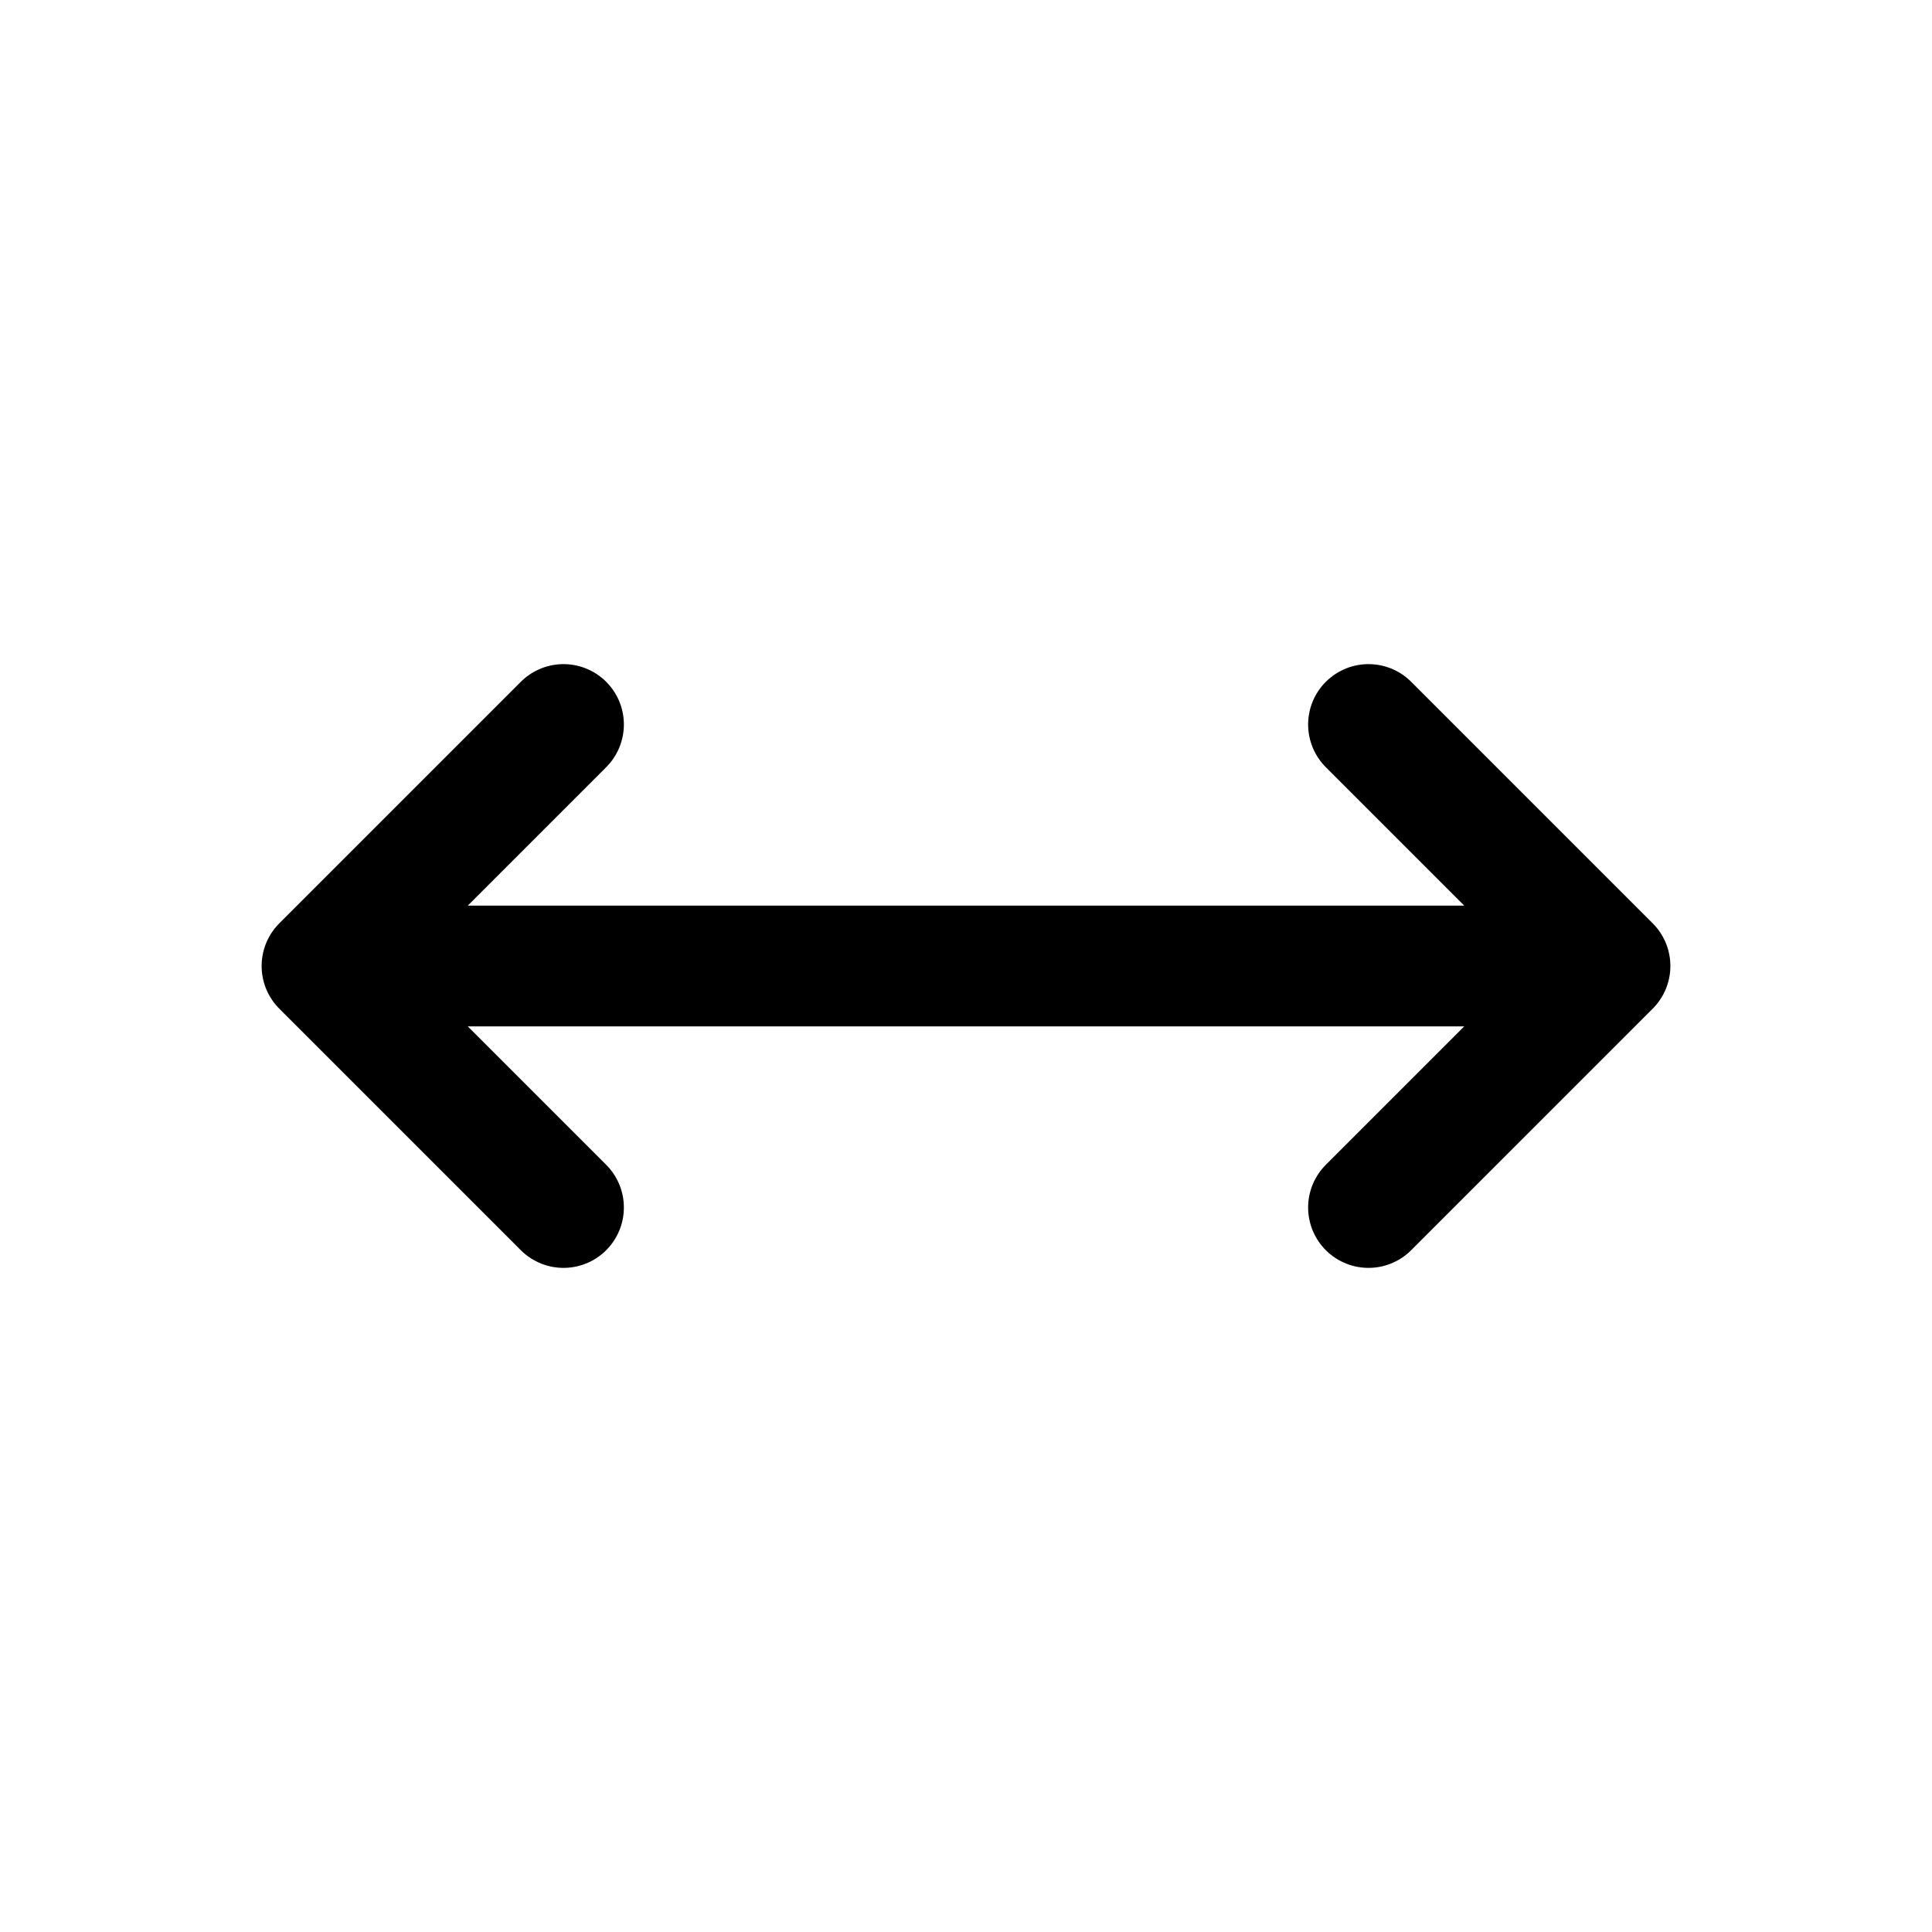
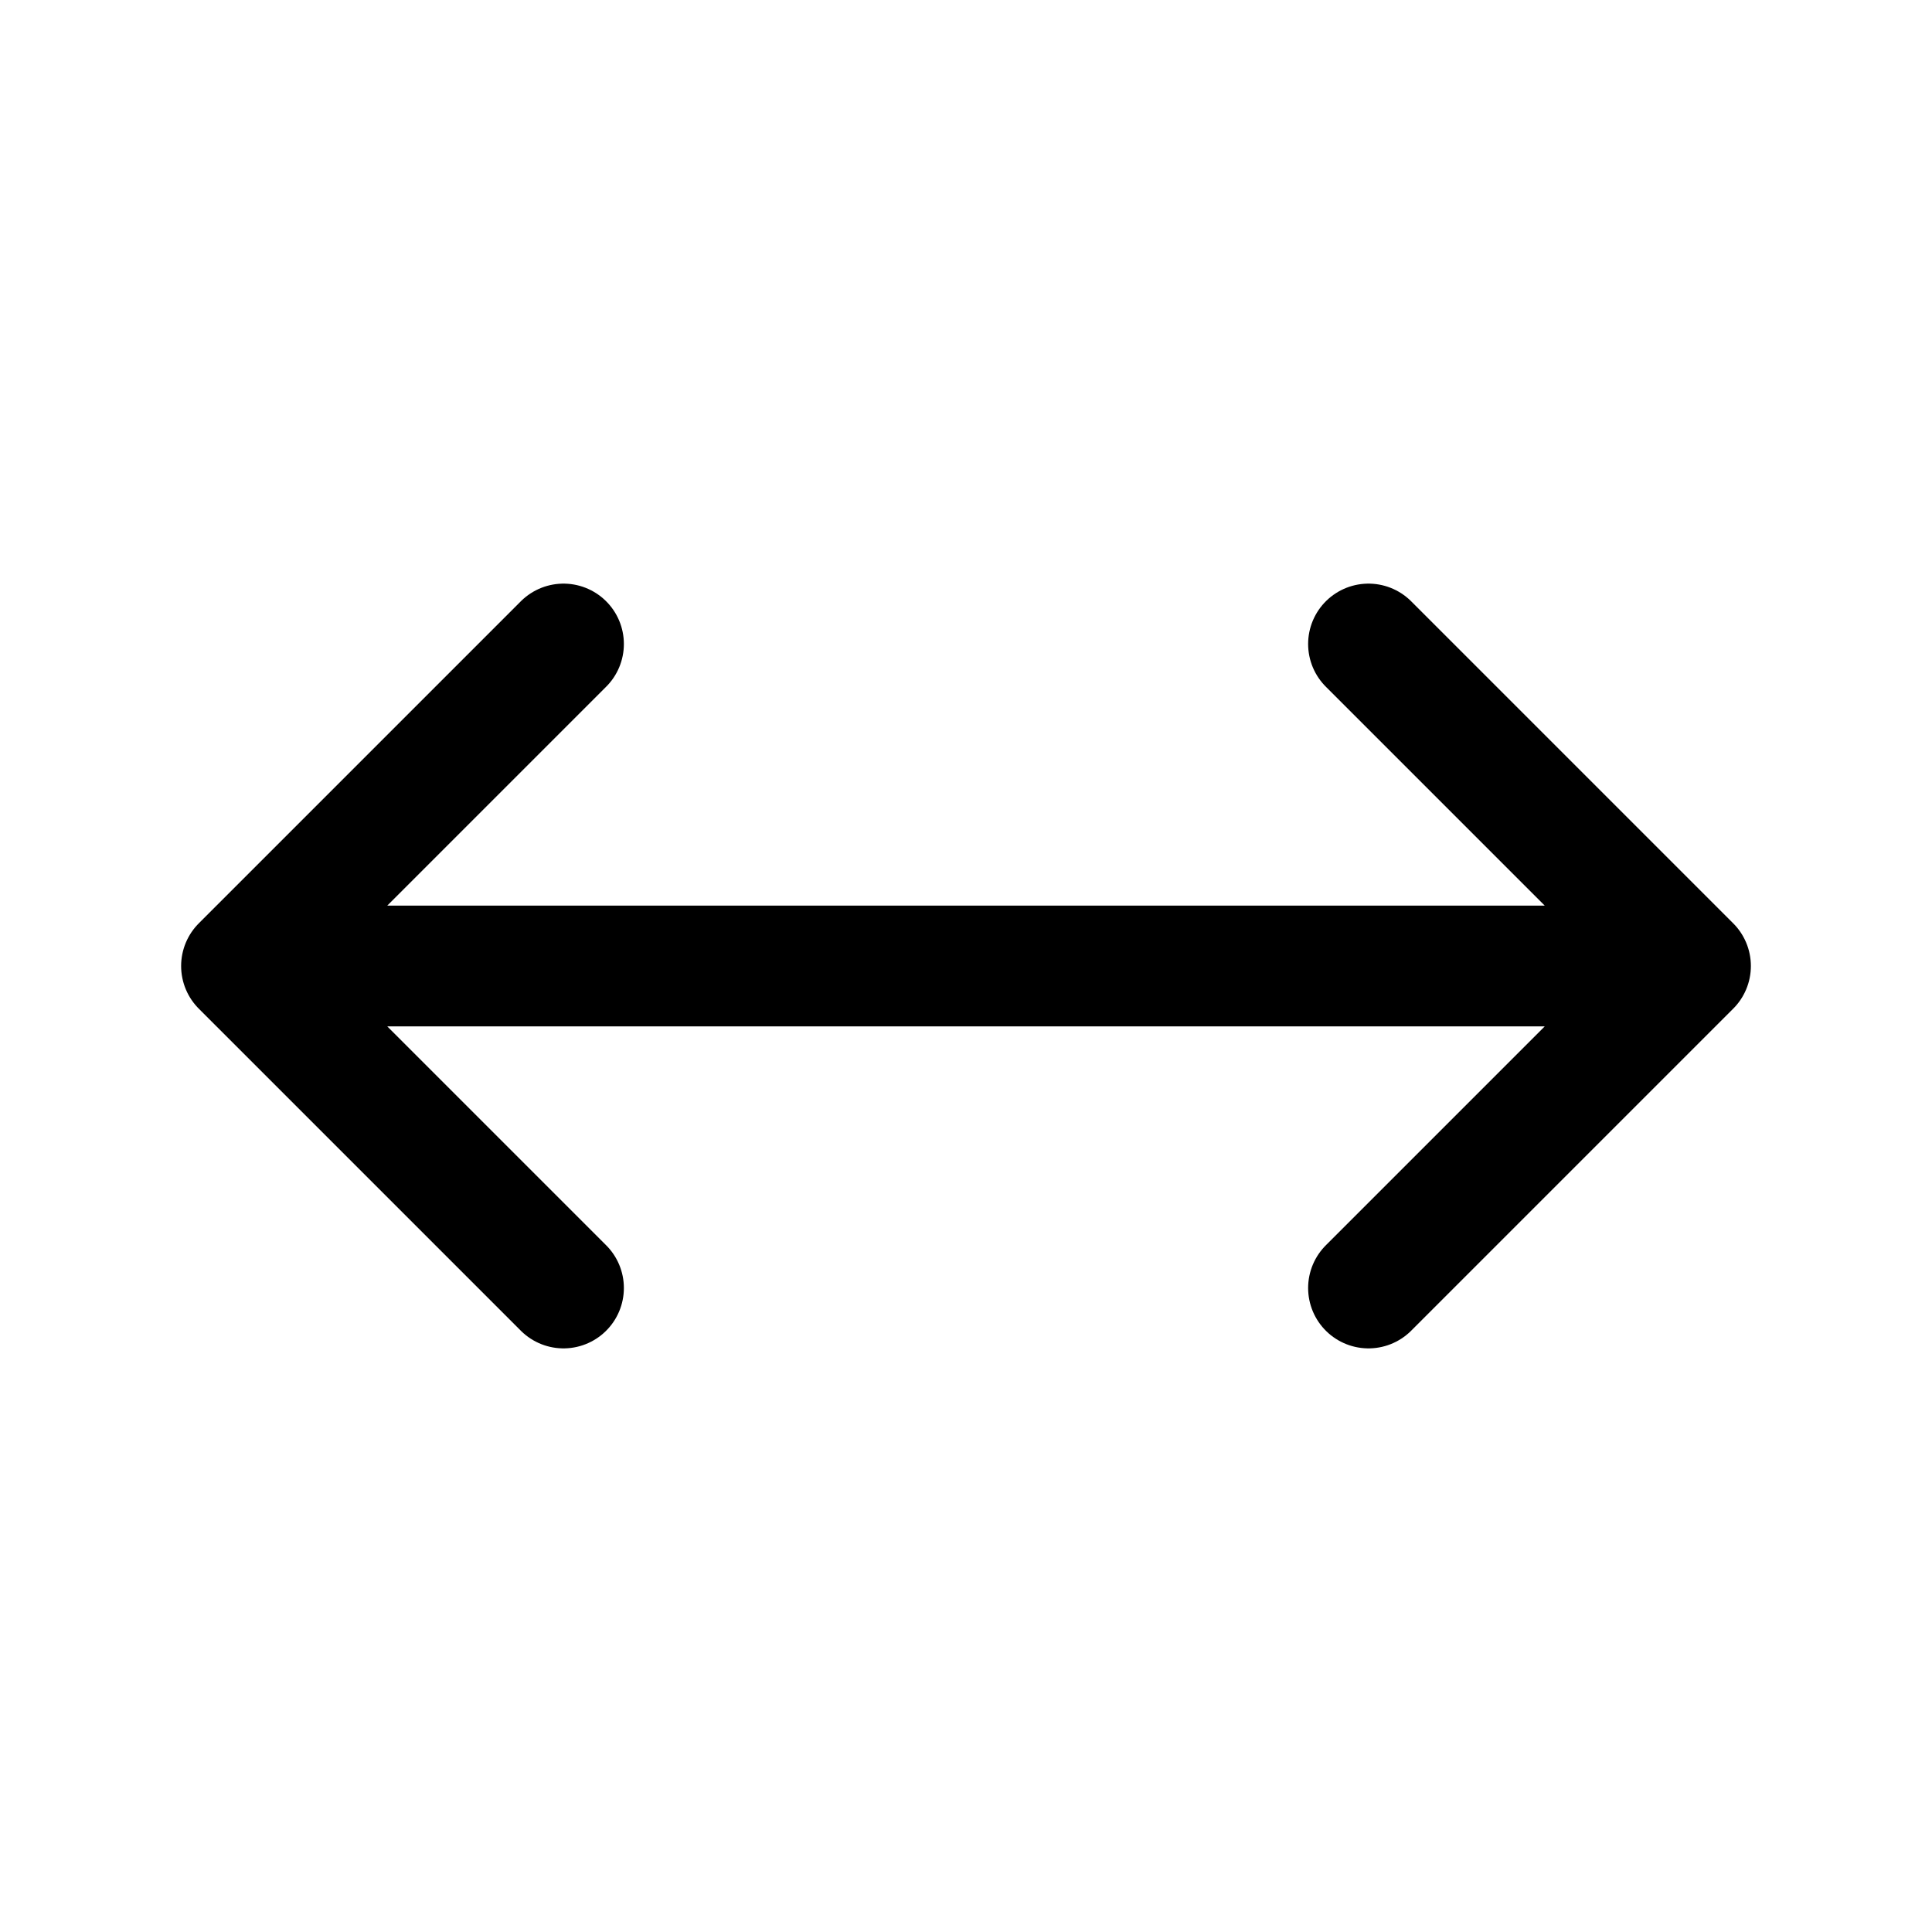
<svg xmlns="http://www.w3.org/2000/svg" width="24" height="24" fill="none" viewBox="0 0 24 24">
-   <path stroke="#000" stroke-linecap="round" stroke-linejoin="round" stroke-width="1.5" d="M20 12H4m16 0-3-3m3 3-3 3M4 12l3-3m-3 3 3 3" />
+   <path stroke="#000" stroke-linecap="round" stroke-linejoin="round" stroke-width="1.5" d="M21 12H3m18 0-4-4m4 4-4 4M3 12l4-4m-4 4 4 4" />
</svg>
